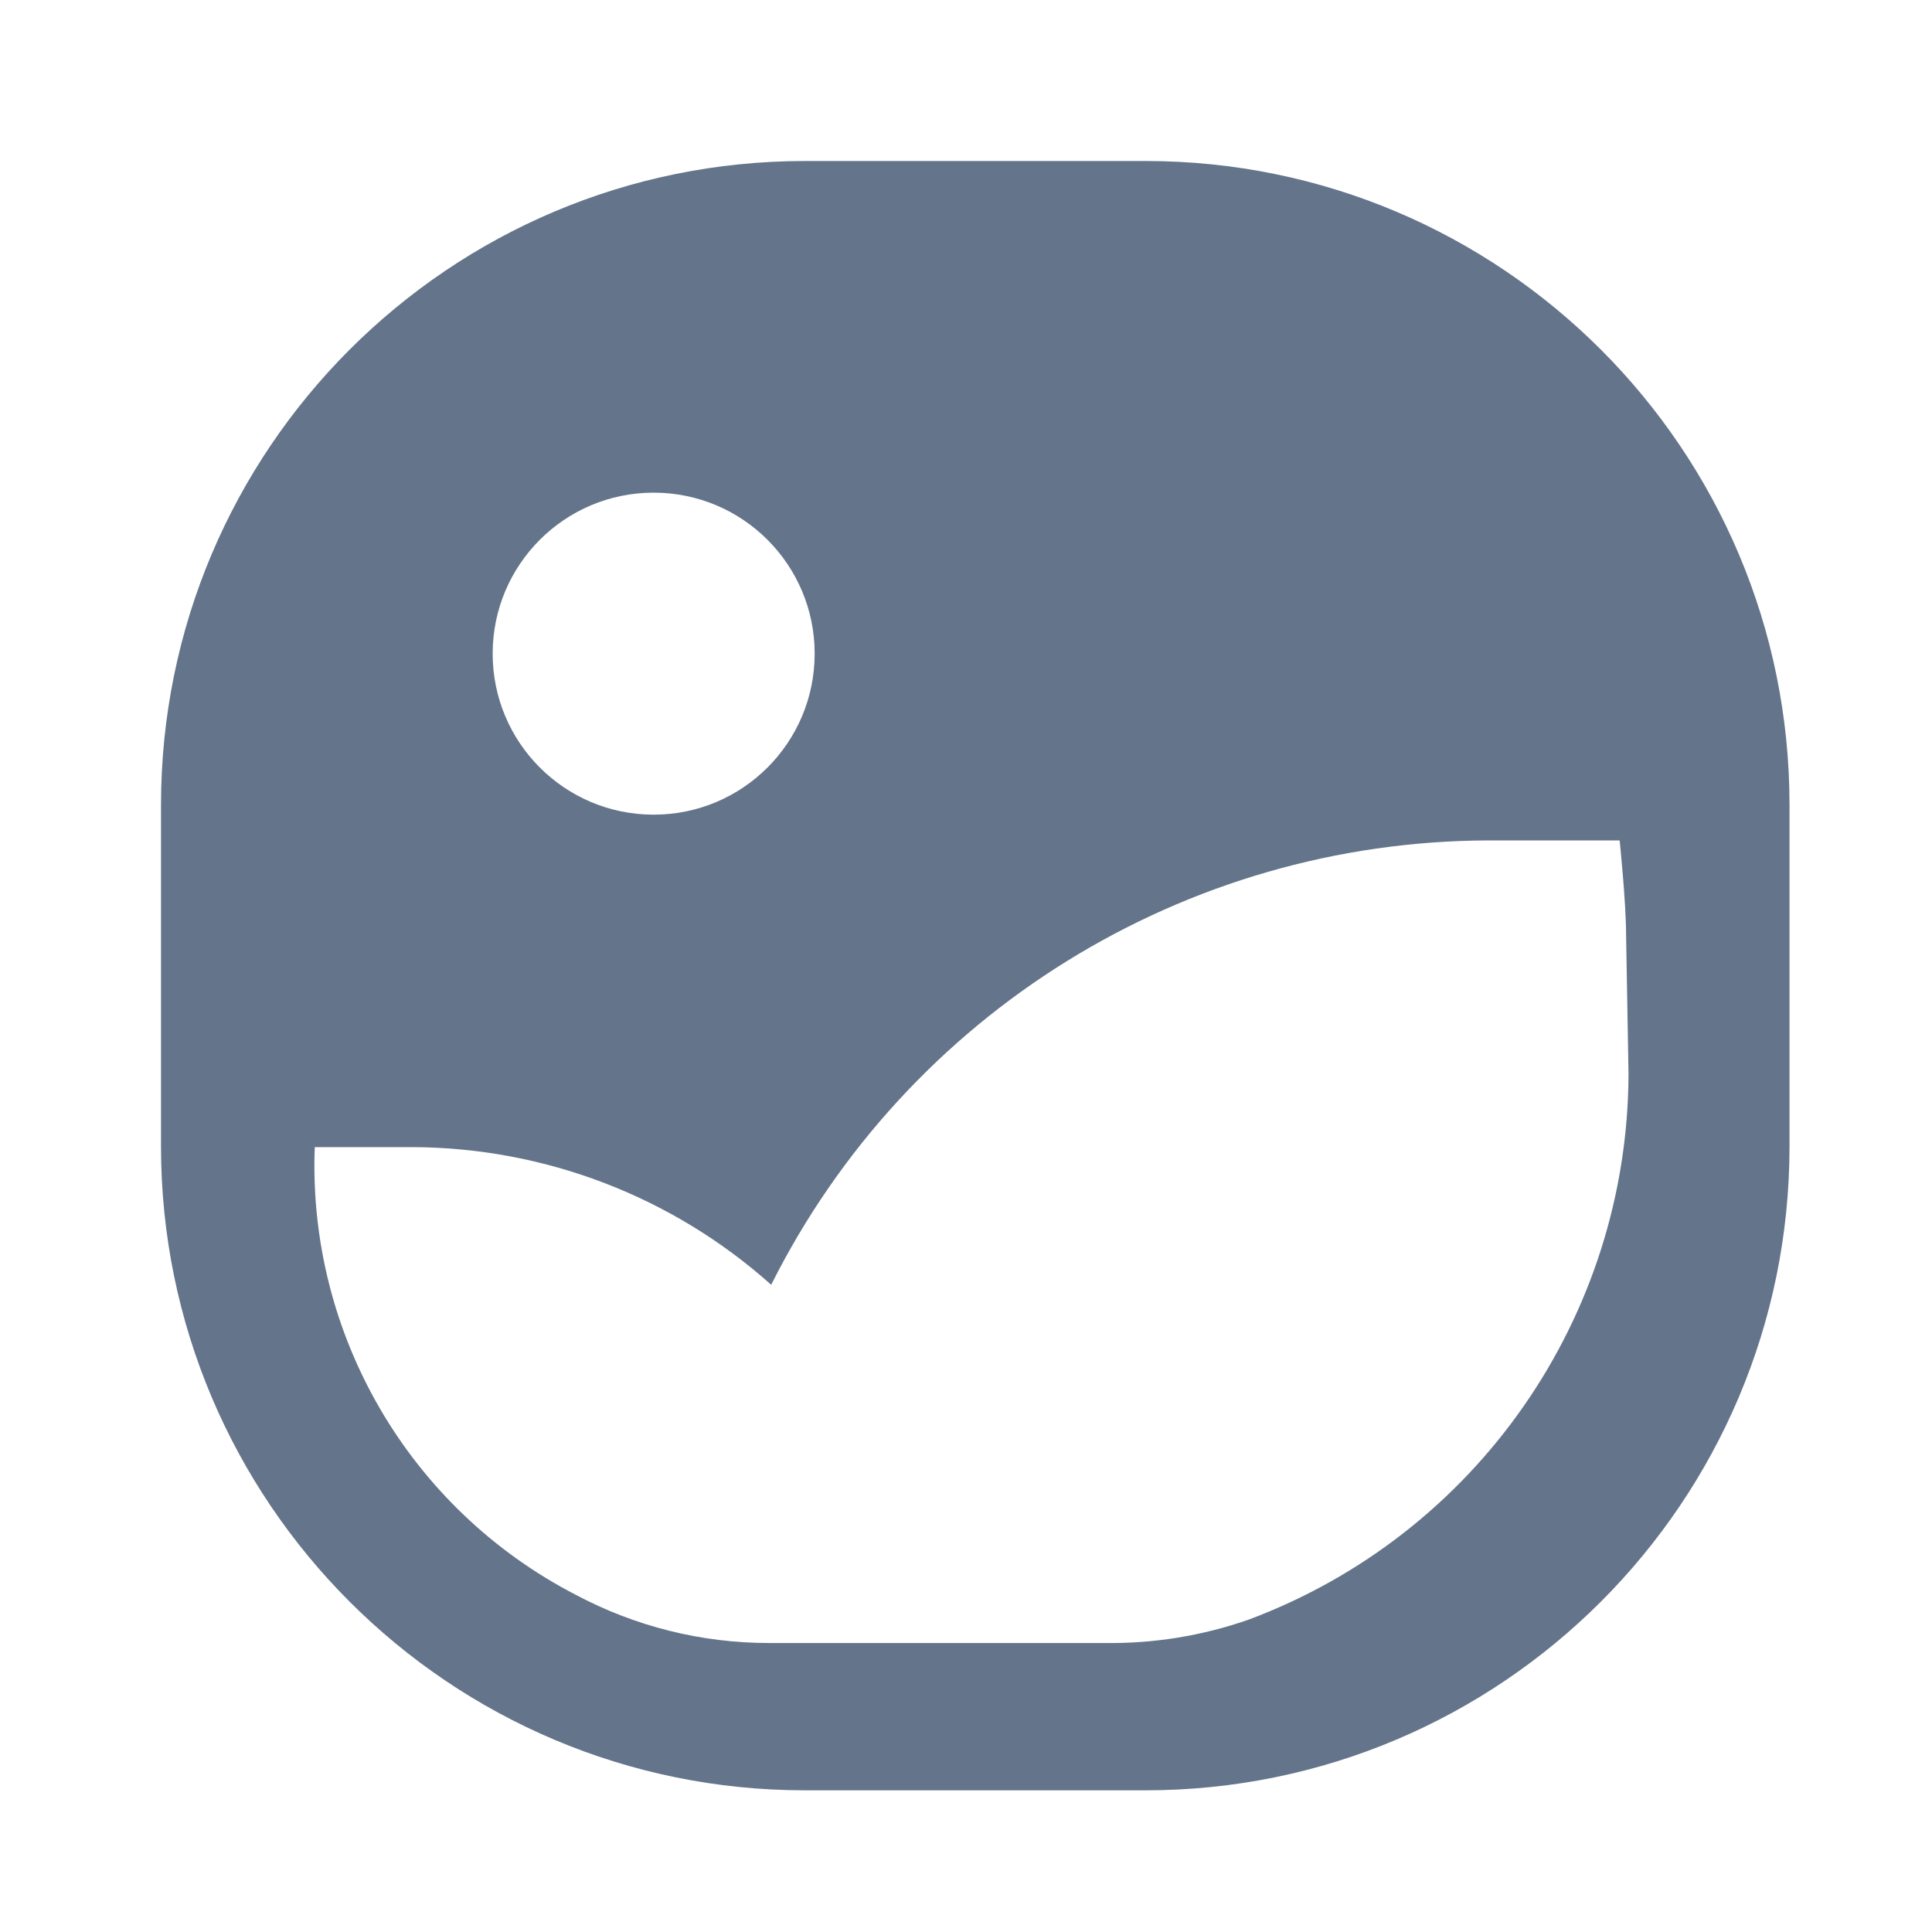
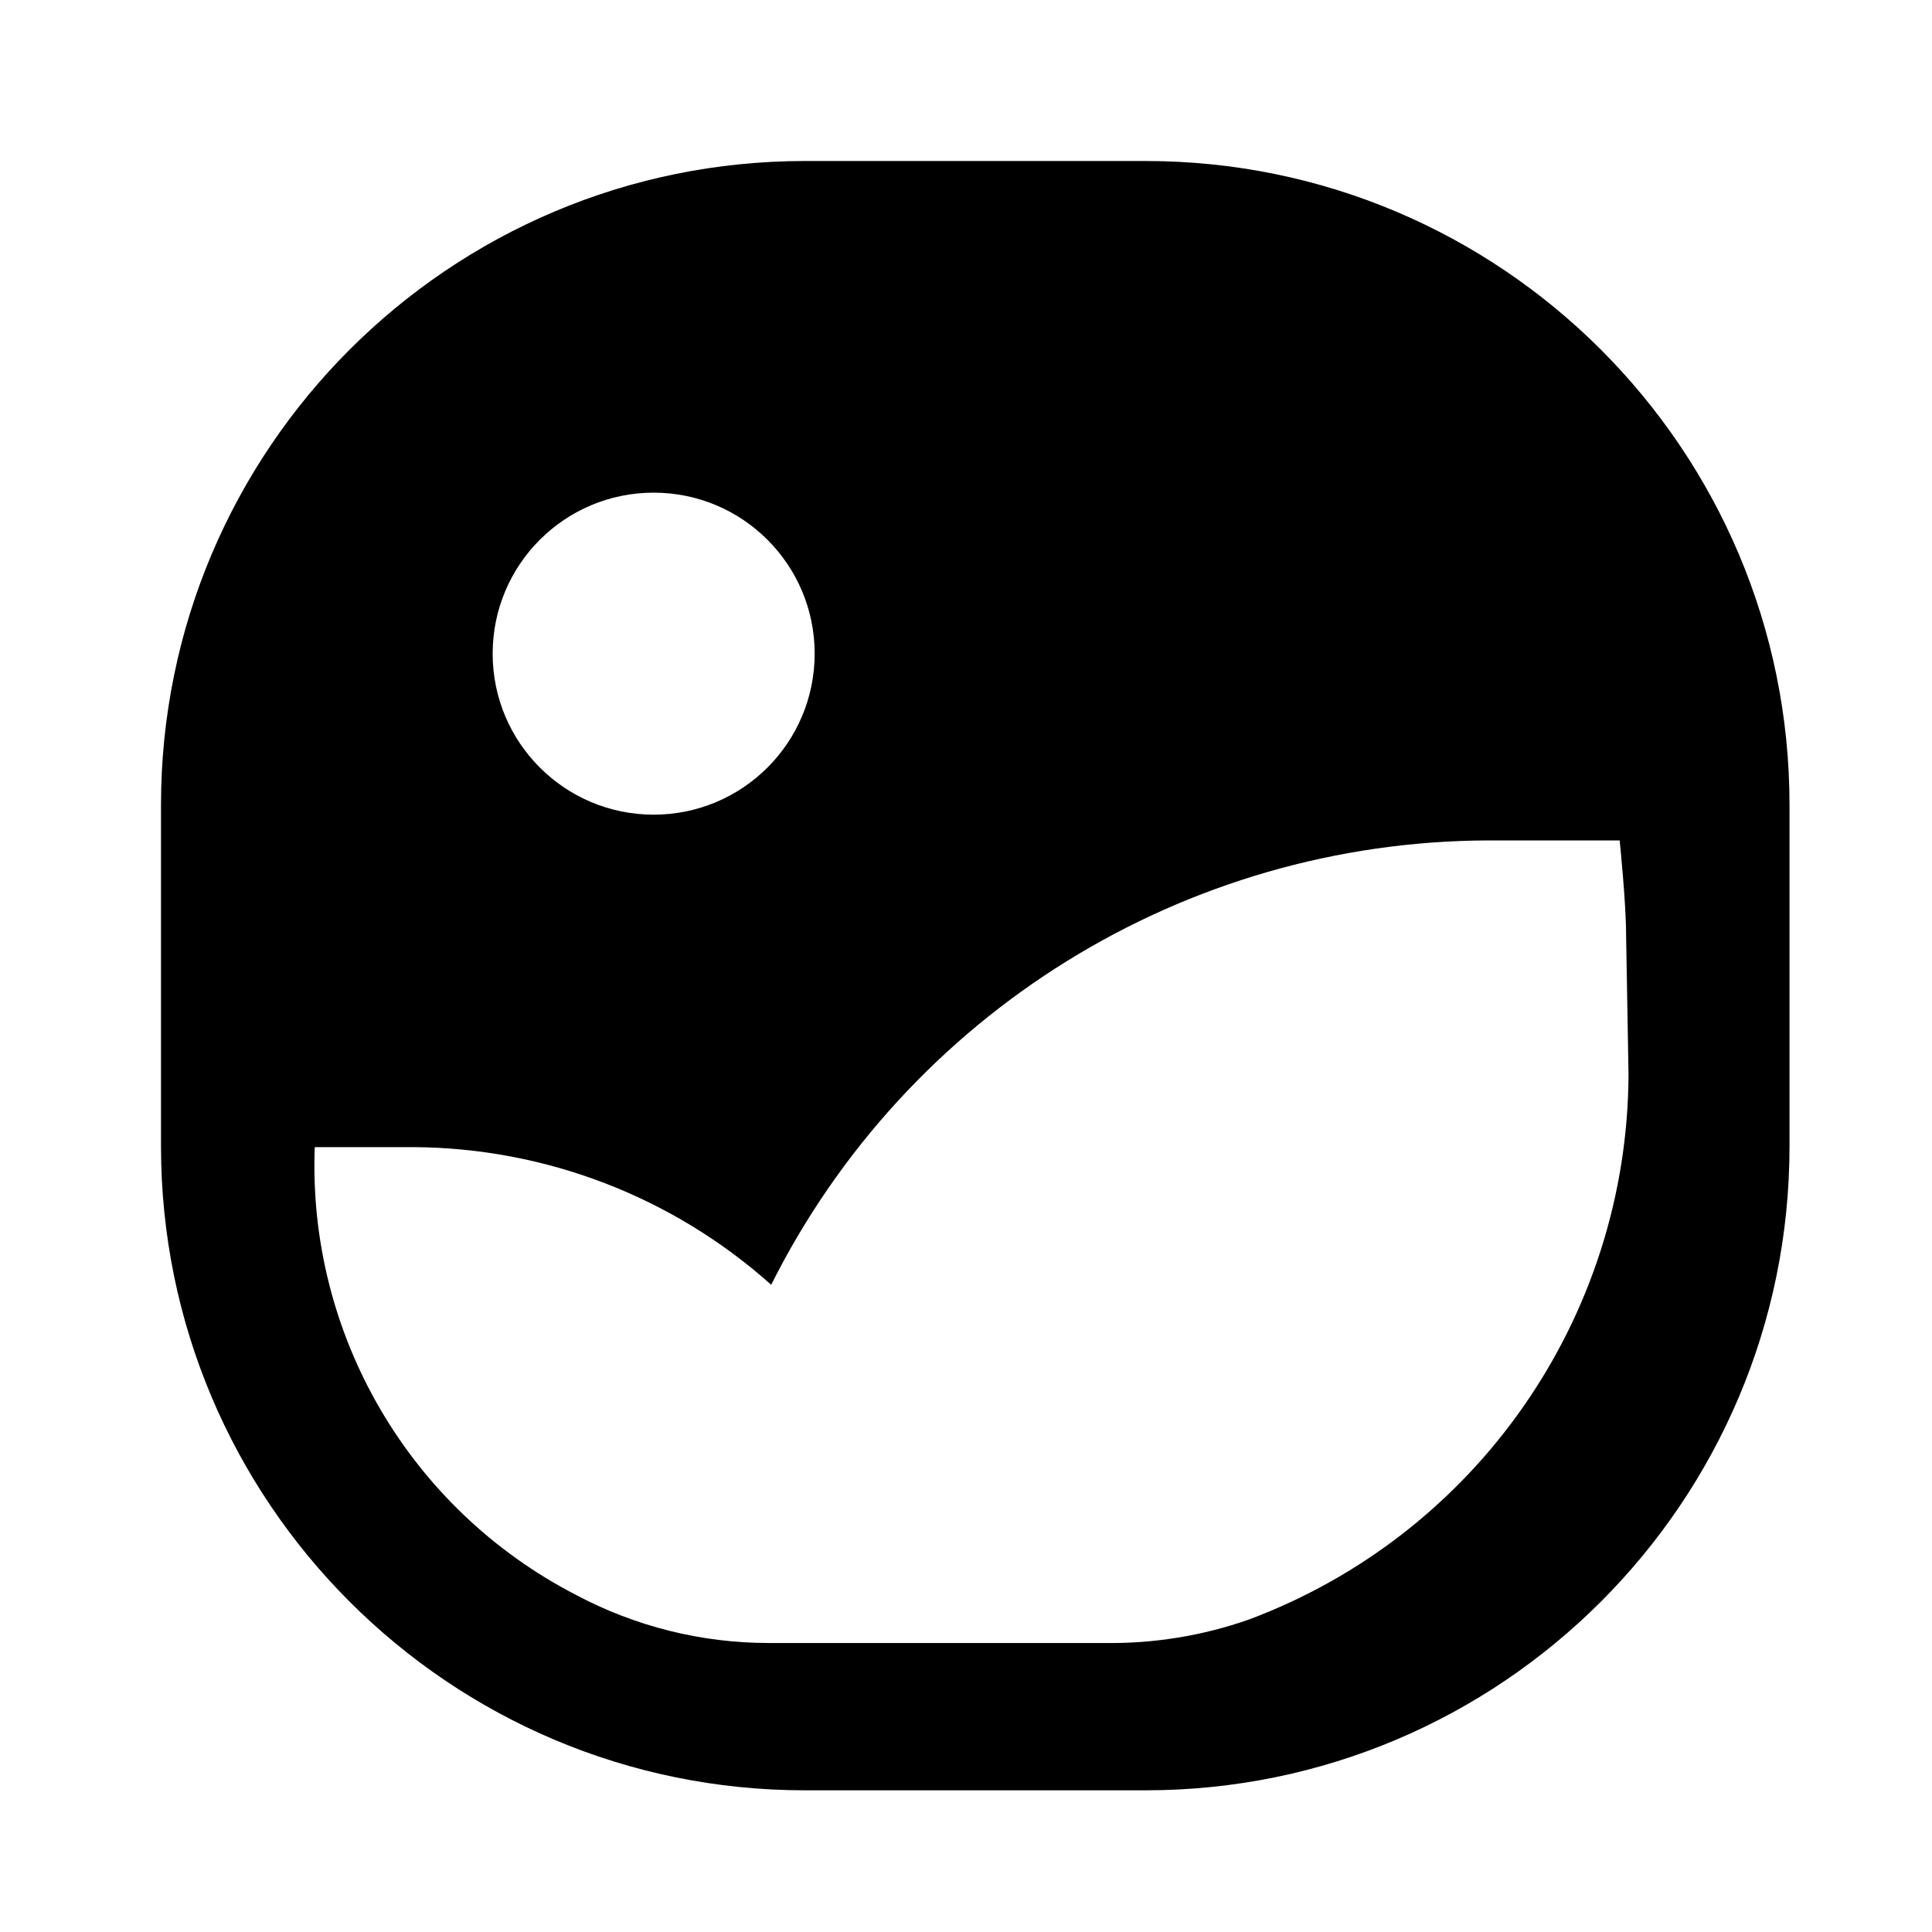
<svg xmlns="http://www.w3.org/2000/svg" viewBox="0 0 24 24" fill="none">
-   <path fill-rule="evenodd" clip-rule="evenodd" d="M14.23 2H10C5.582 2 2 5.582 2 10V14.24C2 18.658 5.582 22.24 10 22.24H14.23C18.648 22.24 22.23 18.658 22.23 14.24V10C22.23 5.582 18.648 2 14.23 2ZM8.12 6.12C9.225 6.12 10.12 7.015 10.12 8.12C10.12 9.225 9.225 10.12 8.12 10.12C7.015 10.12 6.12 9.225 6.12 8.12C6.12 7.015 7.015 6.12 8.12 6.12ZM15.51 20.12C18.341 19.063 20.221 16.362 20.23 13.34L20.2 11.62C20.2 11.21 20.12 10.44 20.12 10.44H18.49C14.716 10.451 11.271 12.586 9.58 15.96C8.353 14.863 6.766 14.255 5.12 14.25H3.91C3.821 16.575 5.083 18.741 7.15 19.81C7.889 20.204 8.713 20.41 9.55 20.41H13.72C14.329 20.419 14.935 20.321 15.51 20.12Z" fill="#64748B" />
+   <path fill-rule="evenodd" clip-rule="evenodd" d="M14.23 2H10C5.582 2 2 5.582 2 10V14.24C2 18.658 5.582 22.24 10 22.24H14.23C18.648 22.24 22.23 18.658 22.23 14.24V10C22.23 5.582 18.648 2 14.23 2ZM8.12 6.12C9.225 6.12 10.12 7.015 10.12 8.12C10.12 9.225 9.225 10.12 8.12 10.12C7.015 10.12 6.12 9.225 6.12 8.12C6.12 7.015 7.015 6.12 8.12 6.12ZM15.51 20.12C18.341 19.063 20.221 16.362 20.23 13.34L20.2 11.62C20.2 11.21 20.12 10.44 20.12 10.44H18.49C14.716 10.451 11.271 12.586 9.58 15.96C8.353 14.863 6.766 14.255 5.12 14.25H3.91C3.821 16.575 5.083 18.741 7.15 19.81C7.889 20.204 8.713 20.41 9.55 20.41H13.72C14.329 20.419 14.935 20.321 15.51 20.12Z" fill="currentColor" />
</svg>
